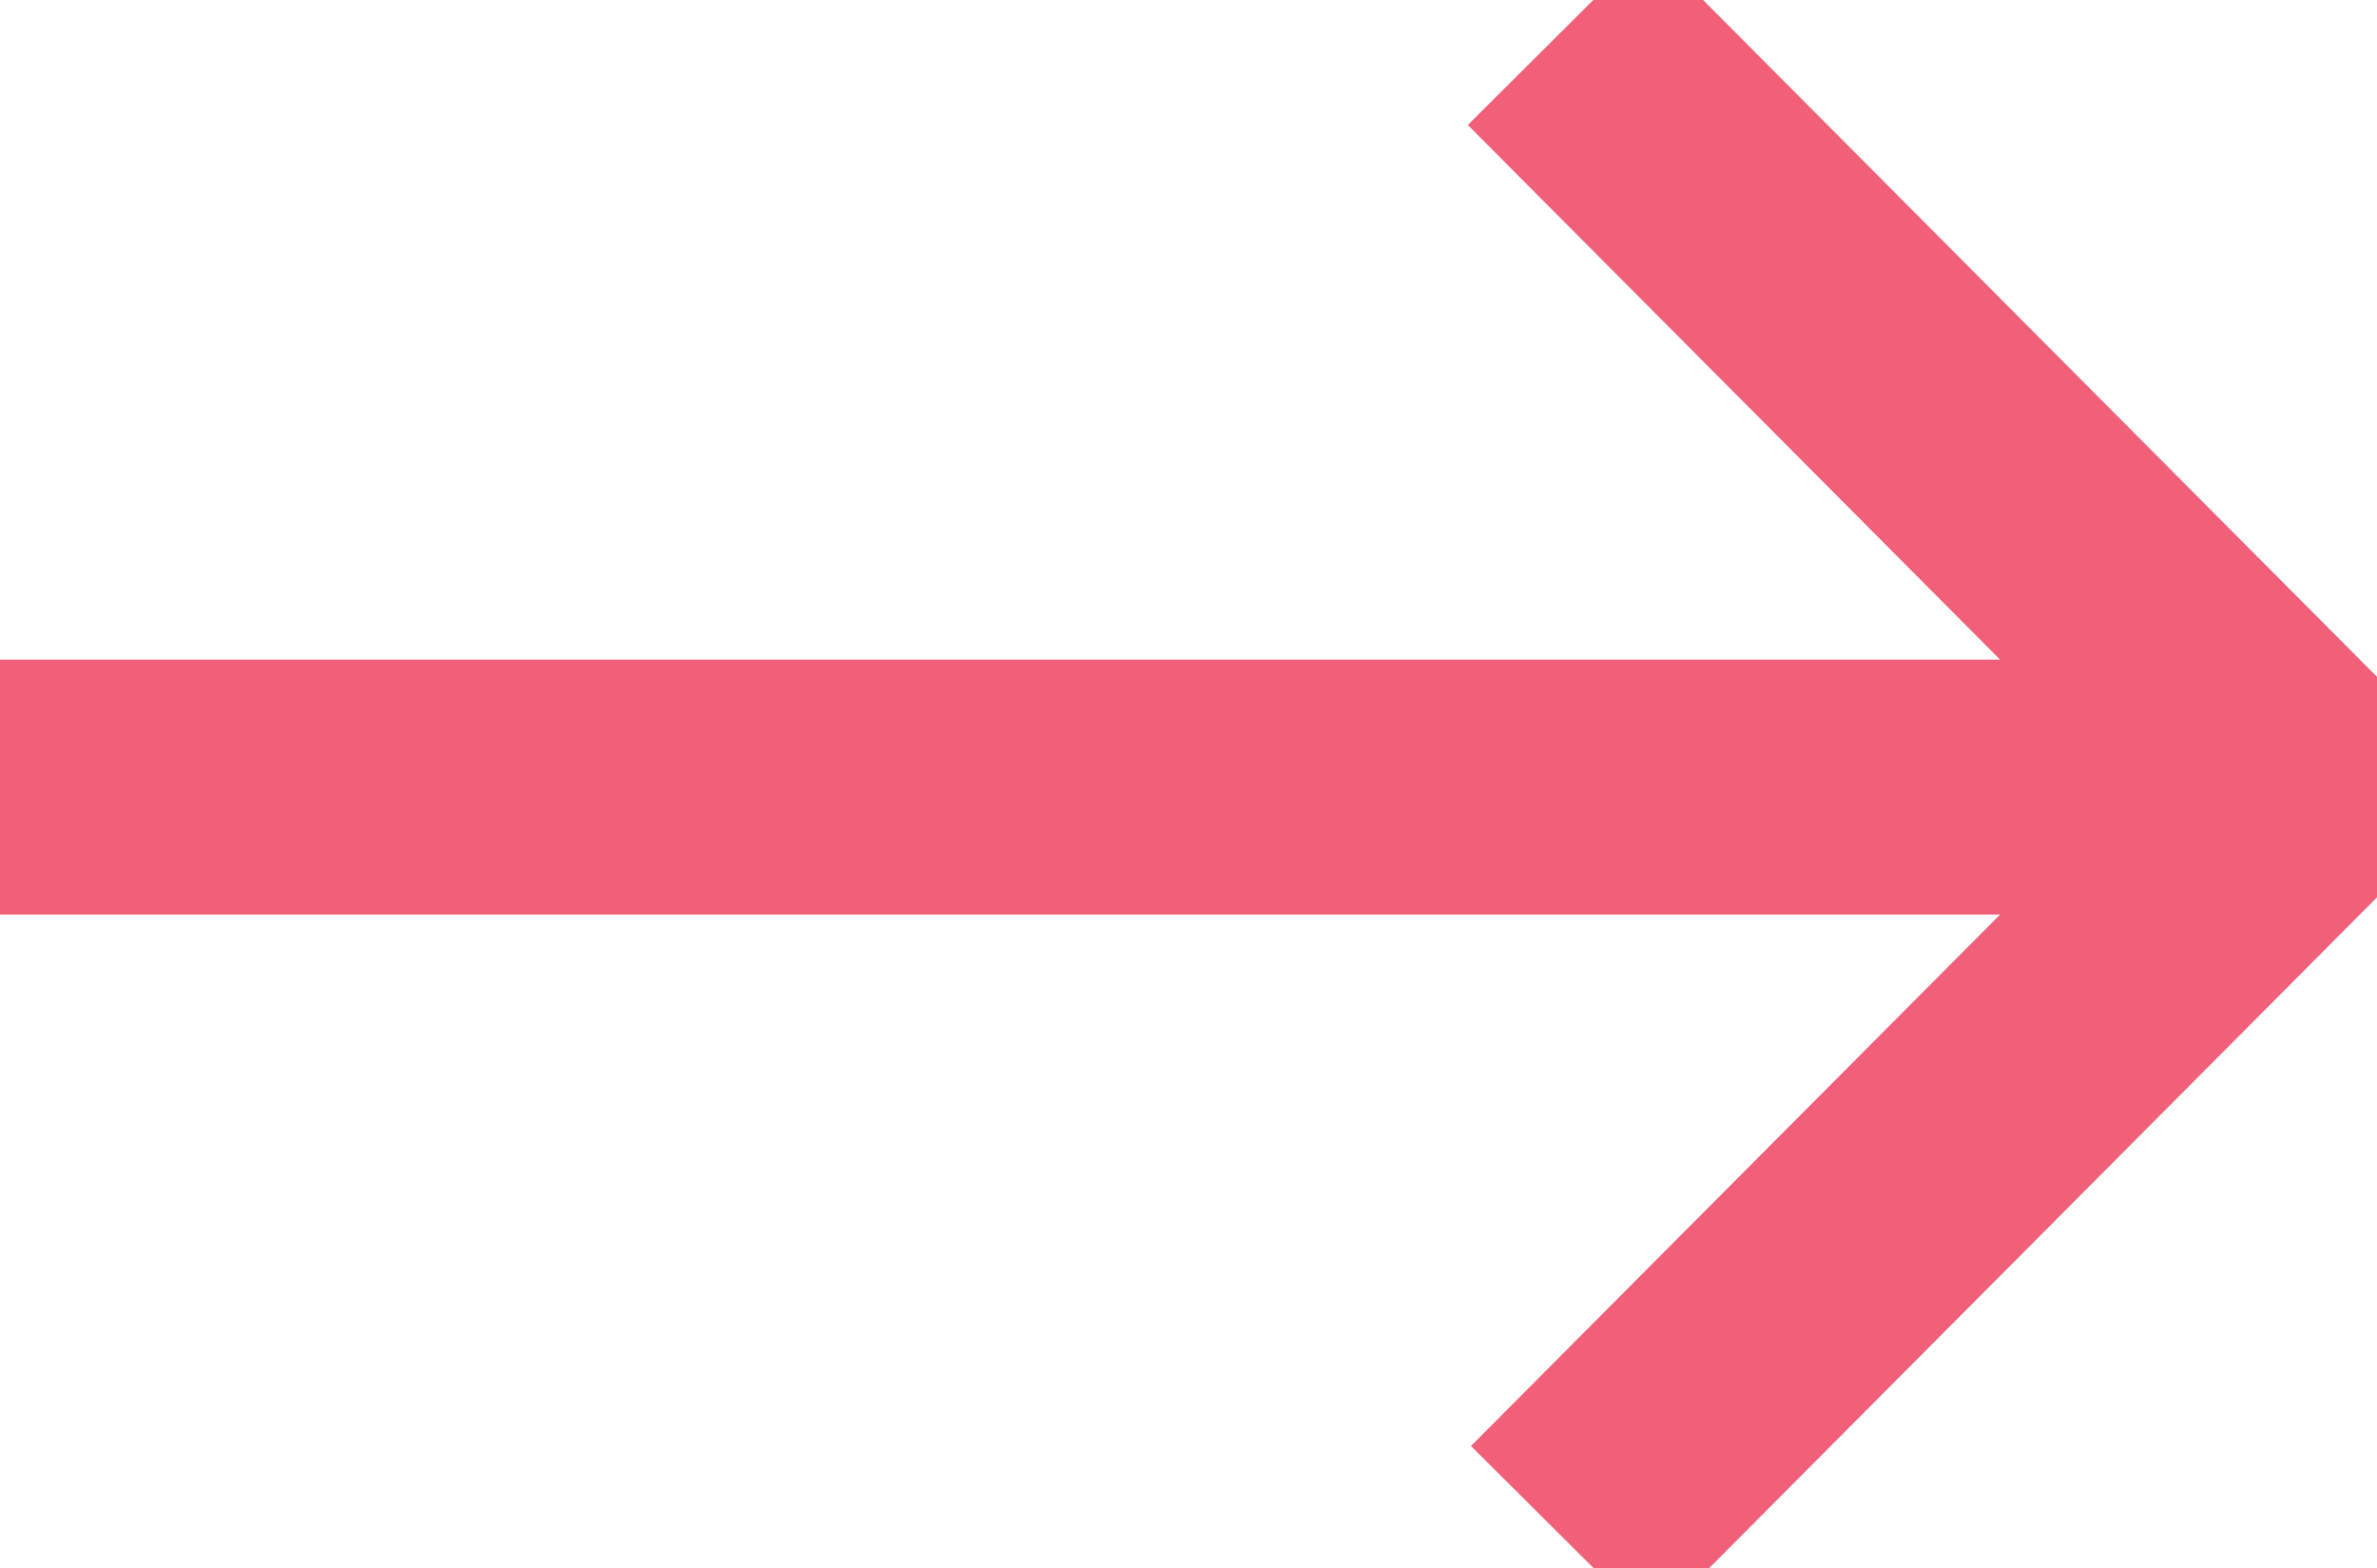
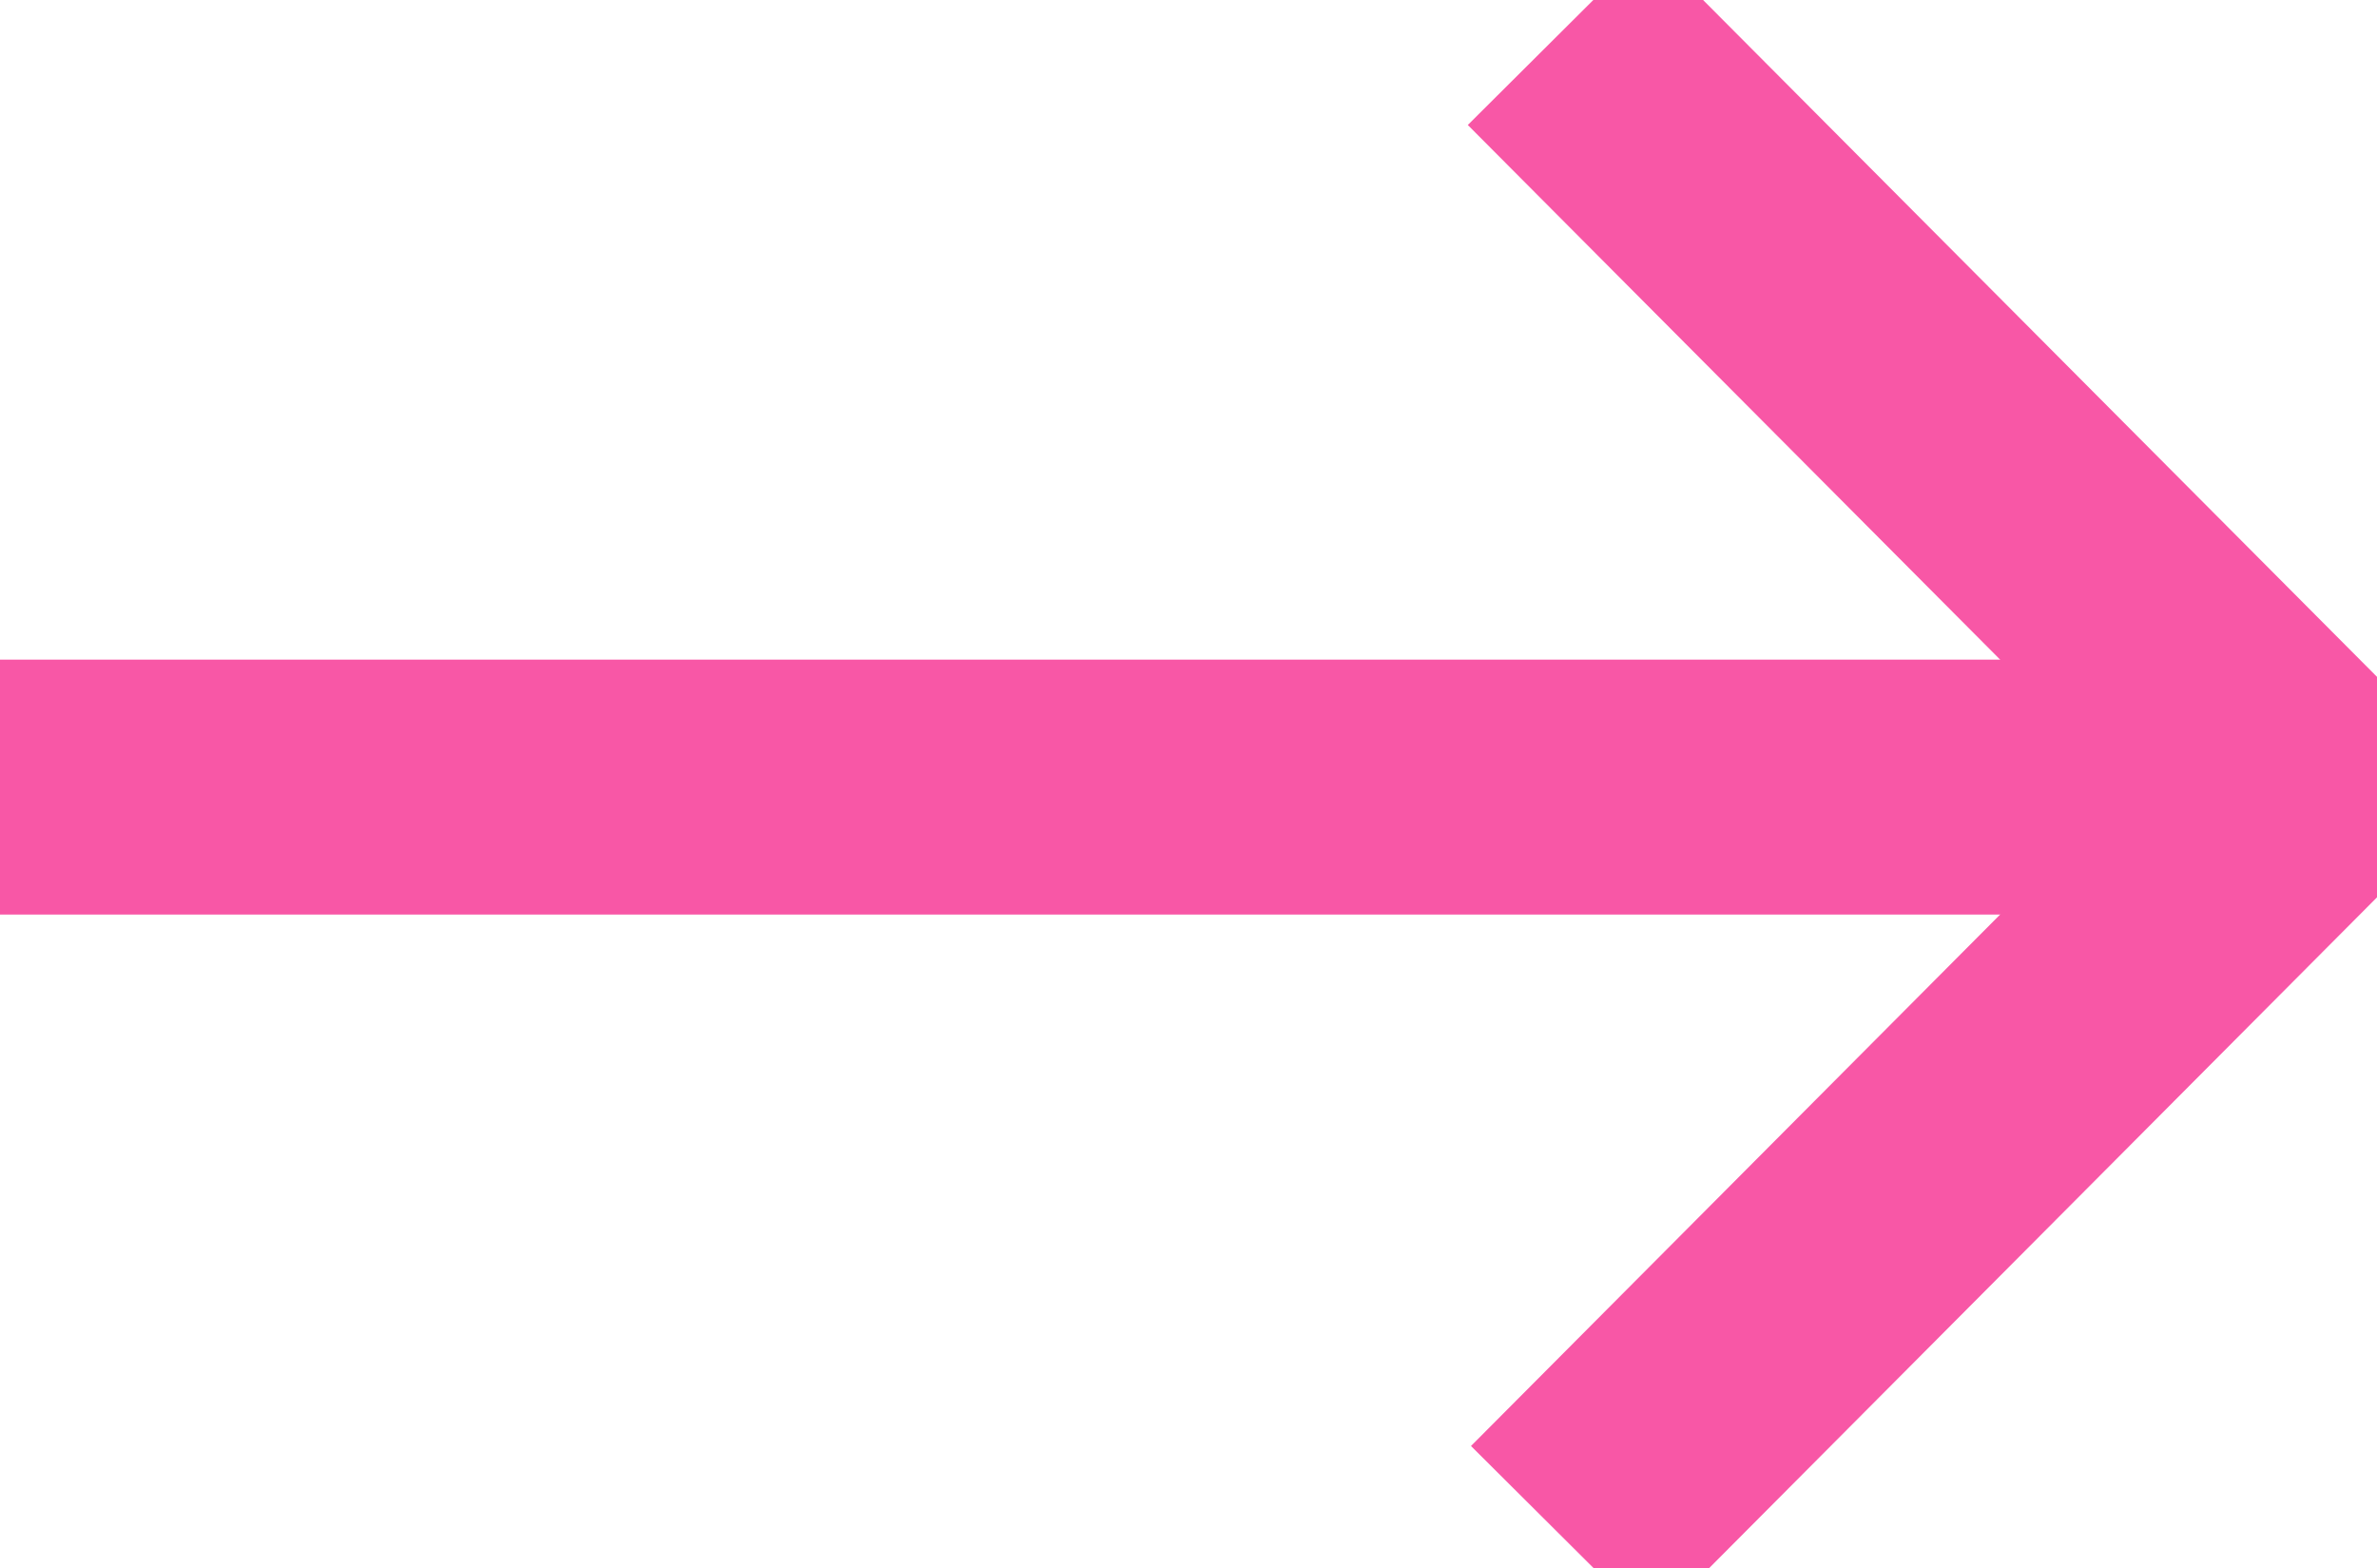
<svg xmlns="http://www.w3.org/2000/svg" version="1.1" id="Layer_1" x="0px" y="0px" viewBox="0 0 74.6 49.2" style="enable-background:new 0 0 74.6 49.2;" xml:space="preserve">
  <style type="text/css">
- 	.st0{fill:none;stroke:#F15F79;stroke-width:8;stroke-miterlimit:10;}
+ 	.st0{fill:none;stroke:#f857a6;stroke-width:8;stroke-miterlimit:10;}
</style>
  <polyline class="st0" points="49,48.2 72.4,24.7 48.9,1.1 " />
  <line class="st0" x1="68" y1="24.7" x2="0" y2="24.7" />
</svg>
